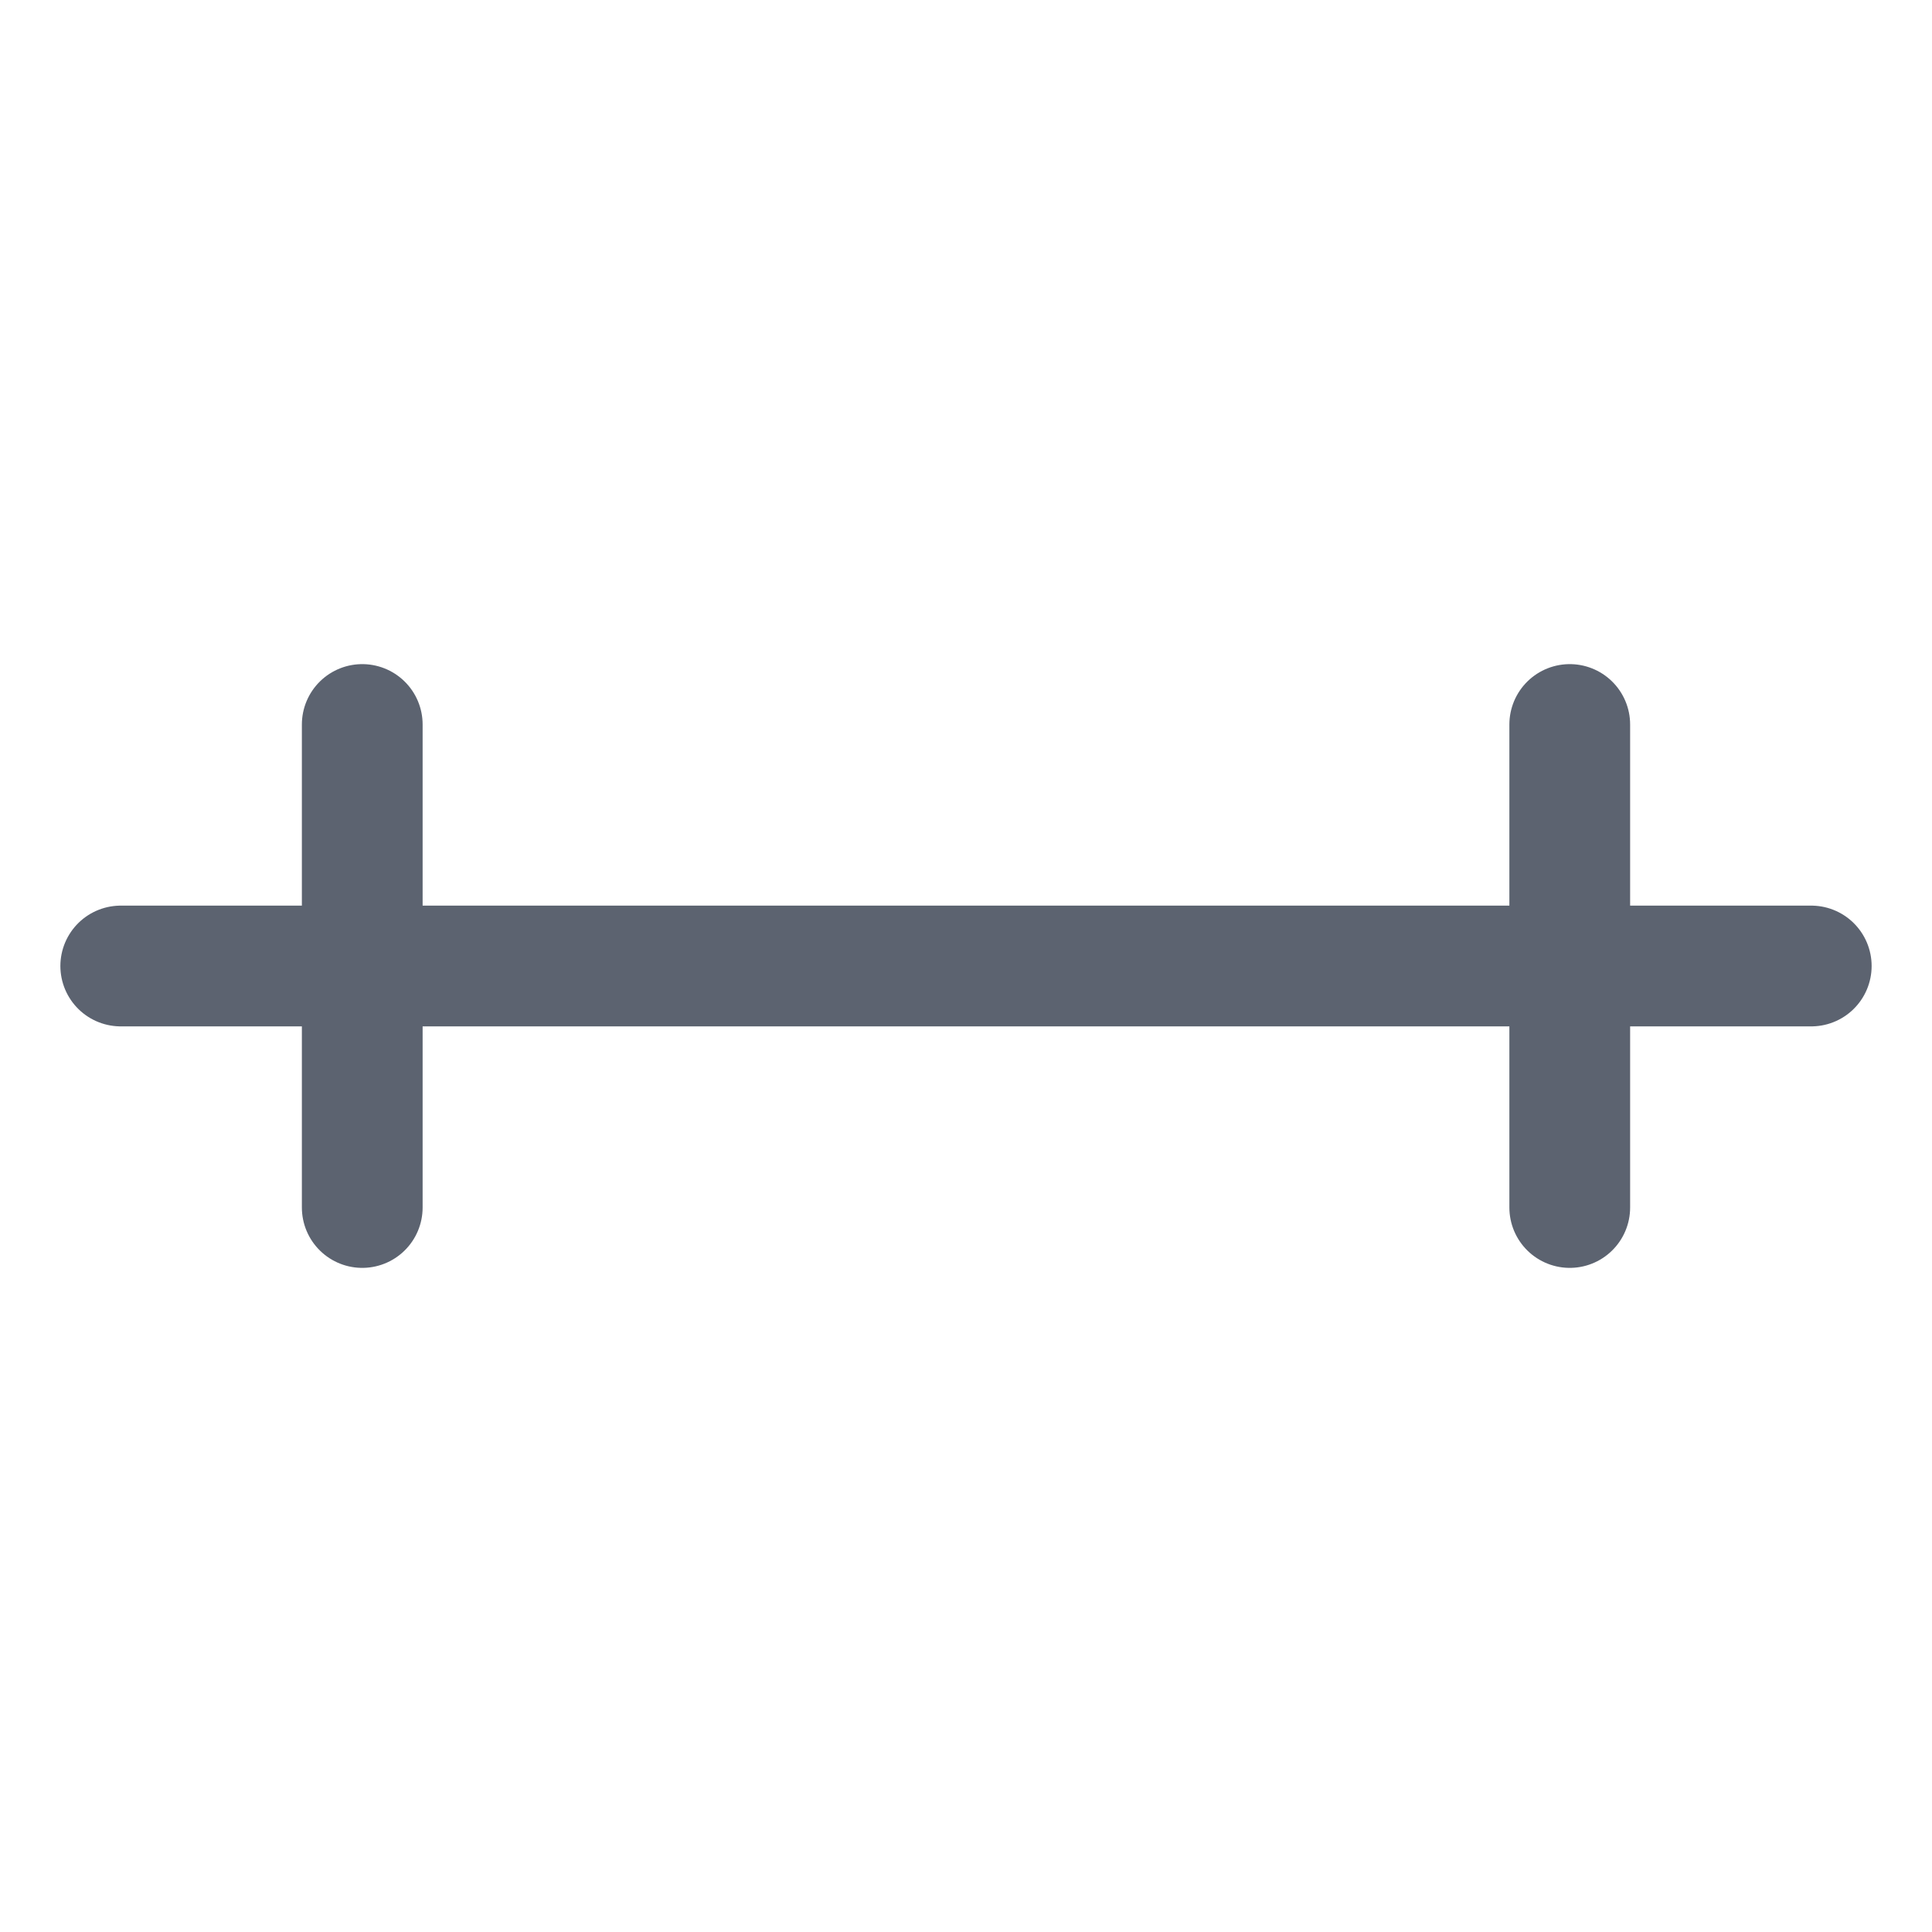
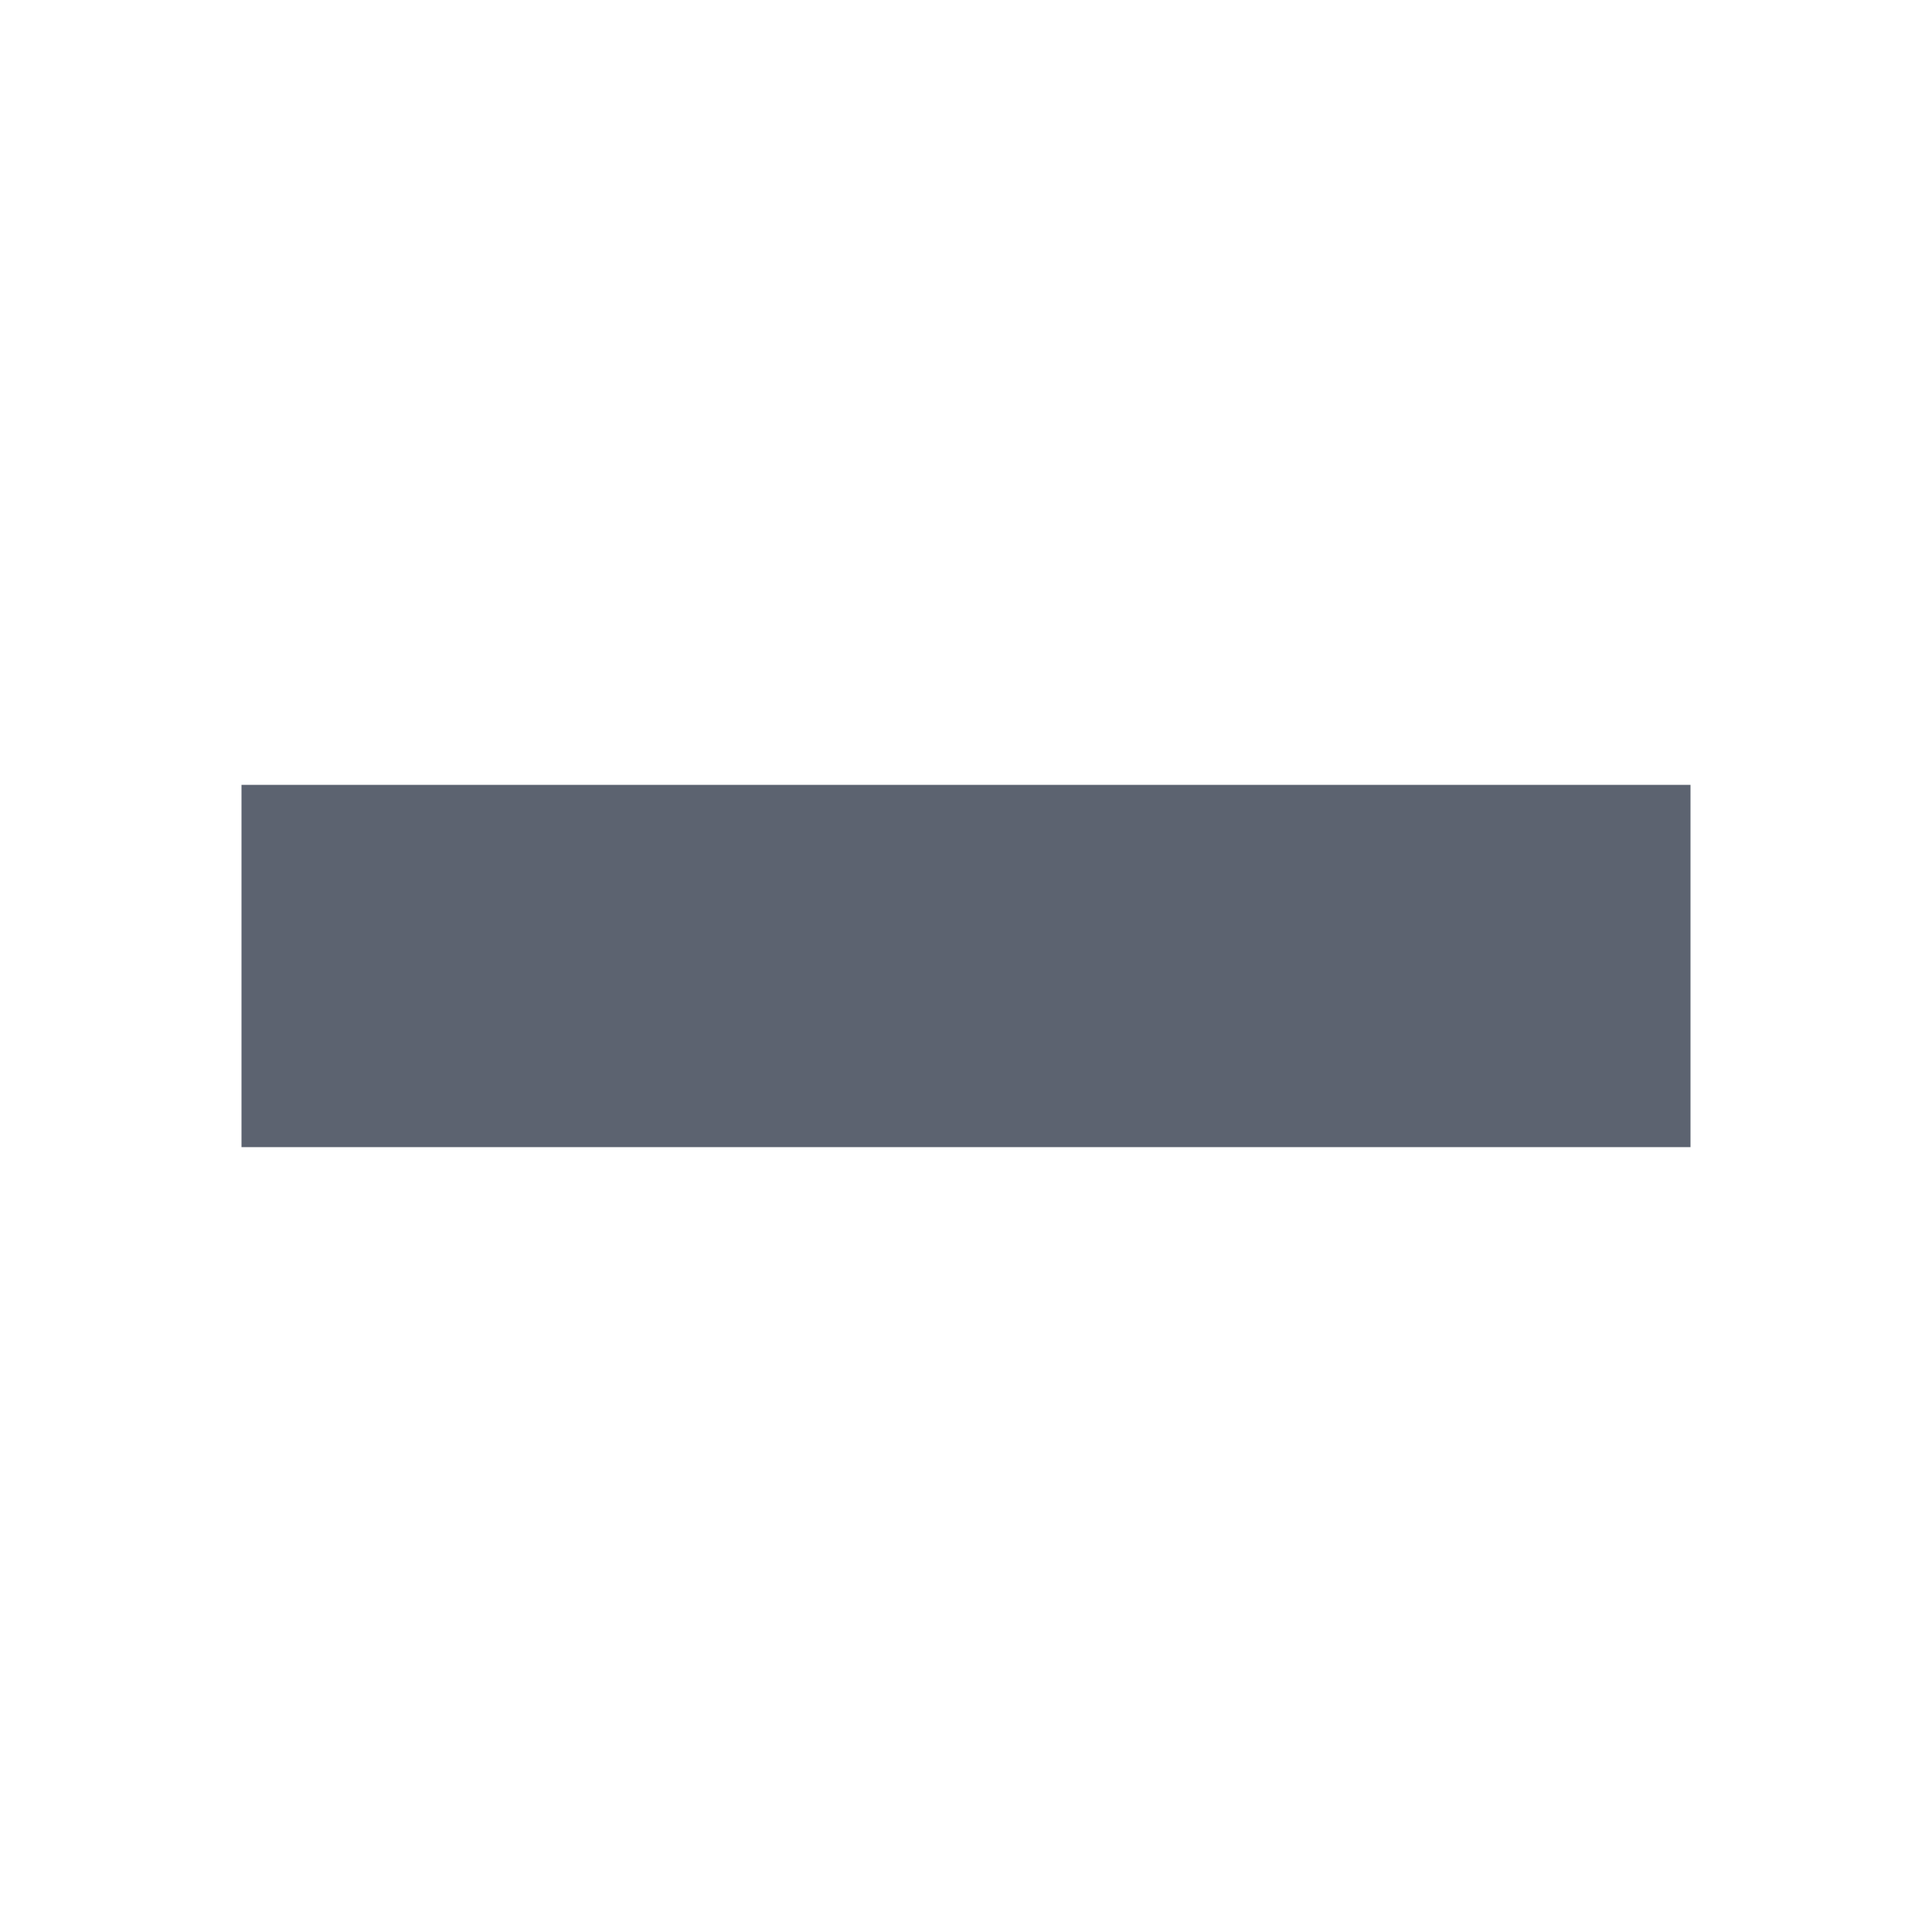
<svg xmlns="http://www.w3.org/2000/svg" width="16" height="16" viewBox="0 0 16 16" fill="none" stroke="#5C6370" stroke-width="1" stroke-linecap="round" stroke-linejoin="round">
-   <line x1="1" y1="8" x2="15" y2="8" />
-   <line x1="3" y1="6" x2="3" y2="10" />
-   <line x1="13" y1="6" x2="13" y2="10" />
+   <line x1="2" y1="8" x2="14" y2="8" stroke-width="3" stroke-linecap="butt" />
</svg>
